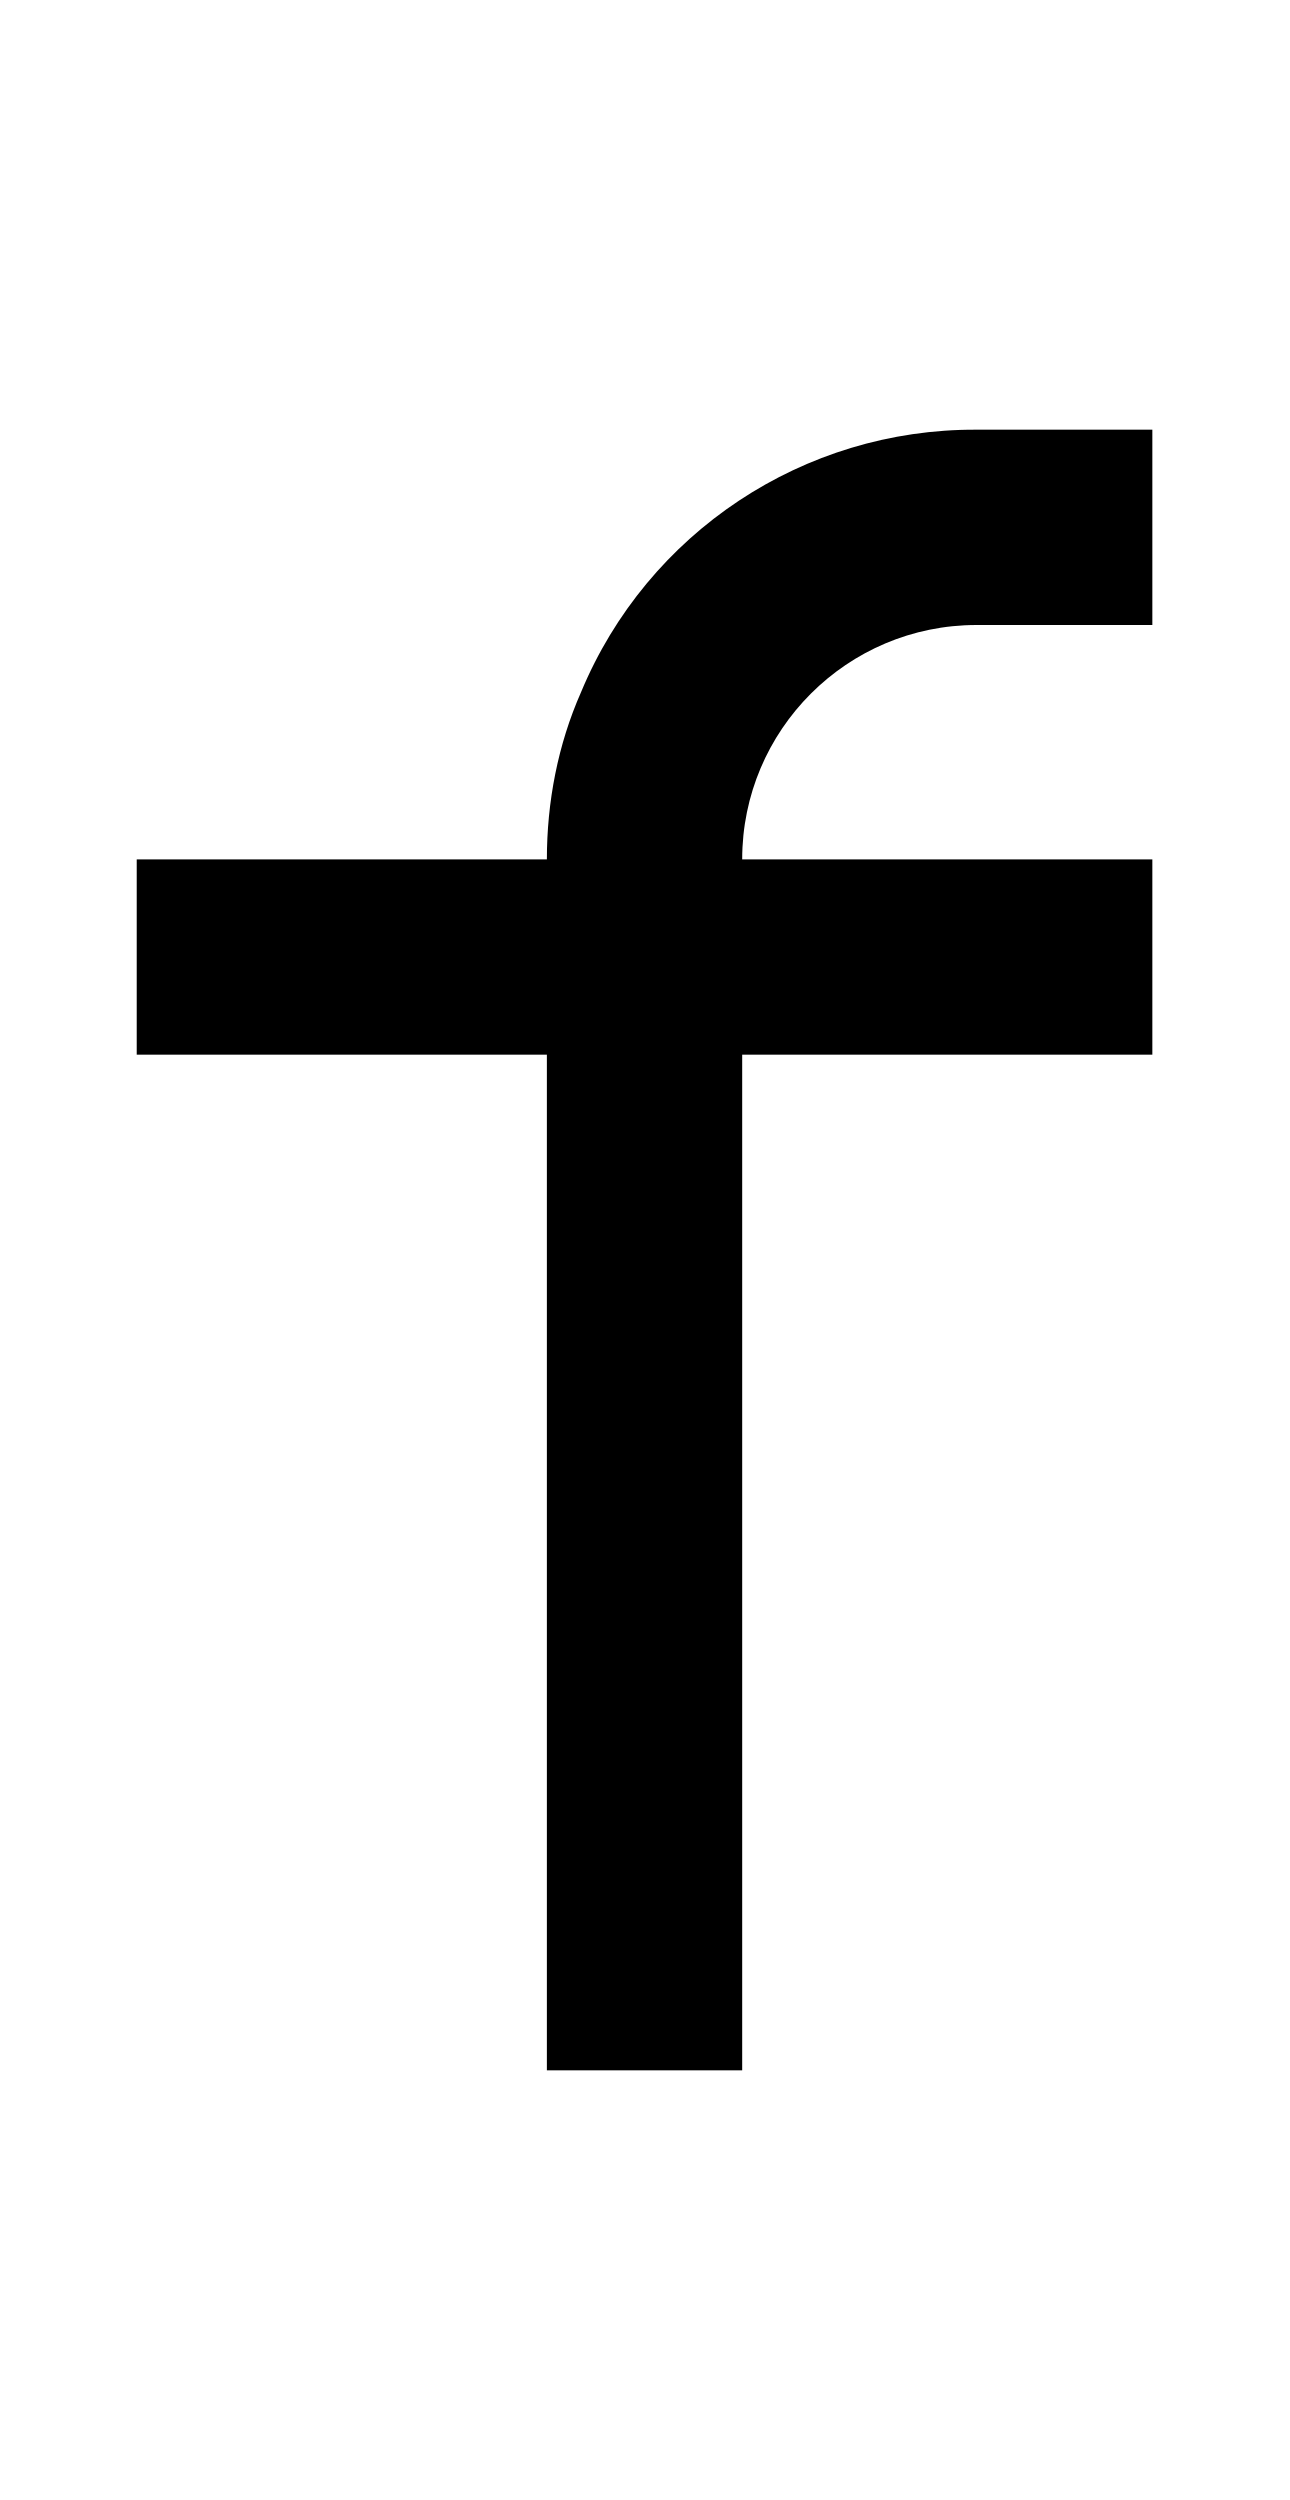
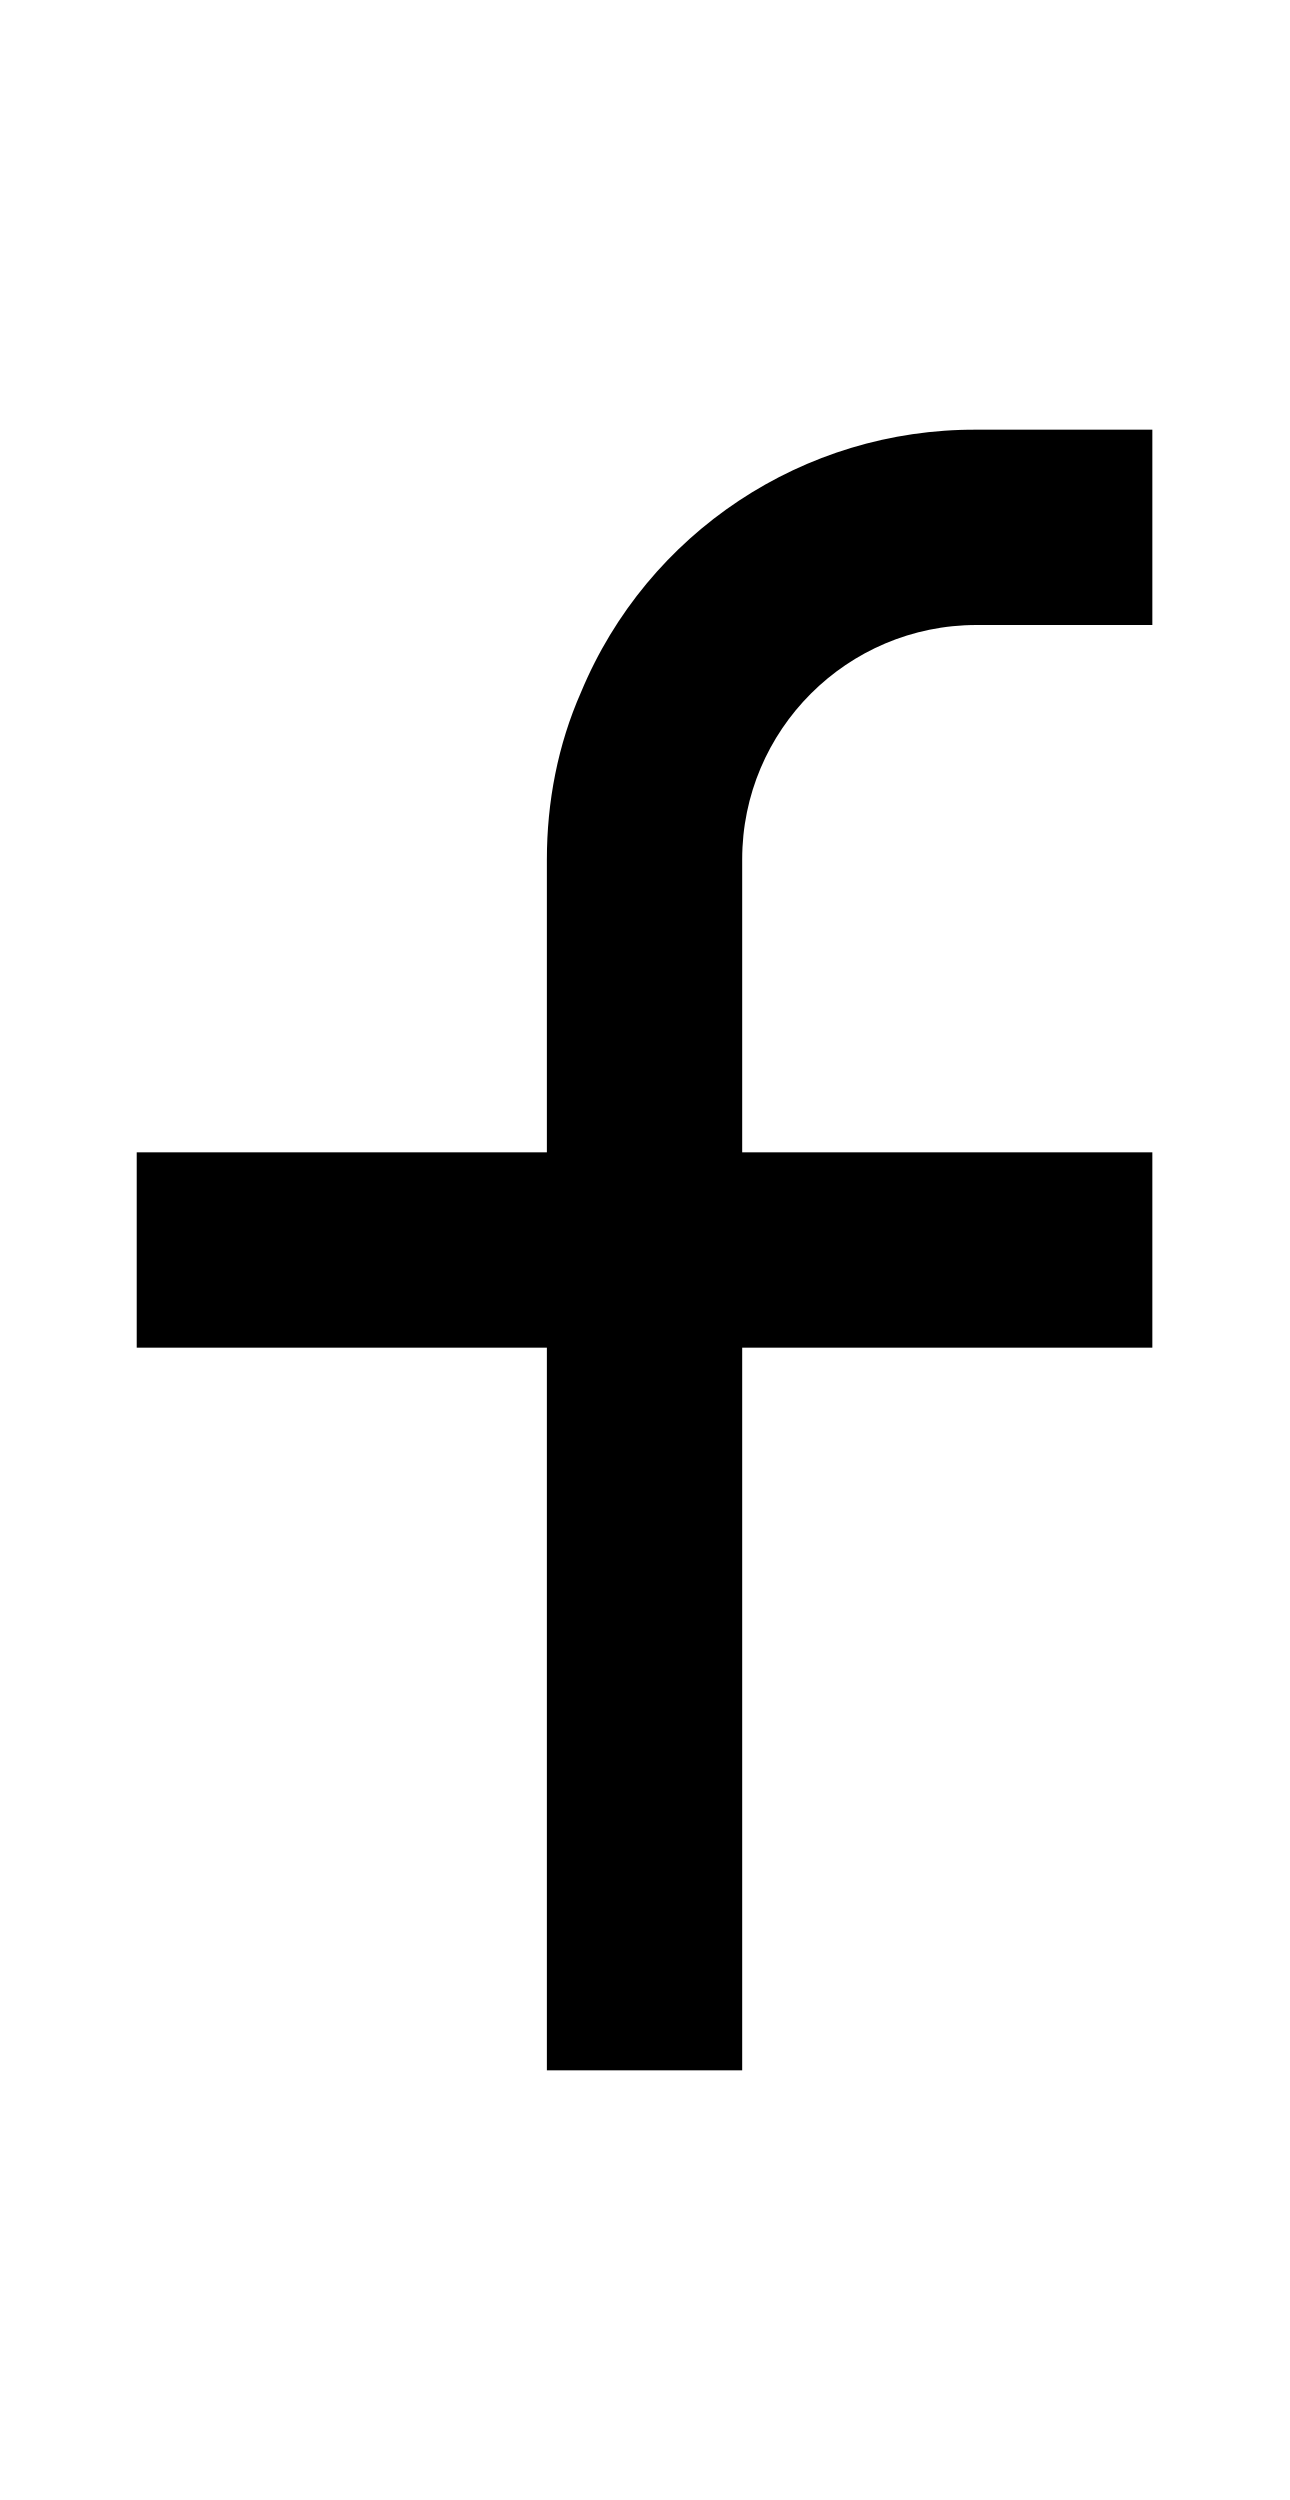
<svg xmlns="http://www.w3.org/2000/svg" viewBox="0 0 1056 2048">
-   <path d="M800 512h144V352H800a349 349 0 0 0-324 215c-19 43-28 90-28 137H112v160h336v832h160V864h336V704H608c0-106 86-192 192-192Z" />
+   <path d="M800 512h144V352H800a349 349 0 0 0-324 215c-19 43-28 90-28 137v240H112v160h336v592h160v-592h336V944H608V704c0-106 86-192 192-192Z" />
</svg>
